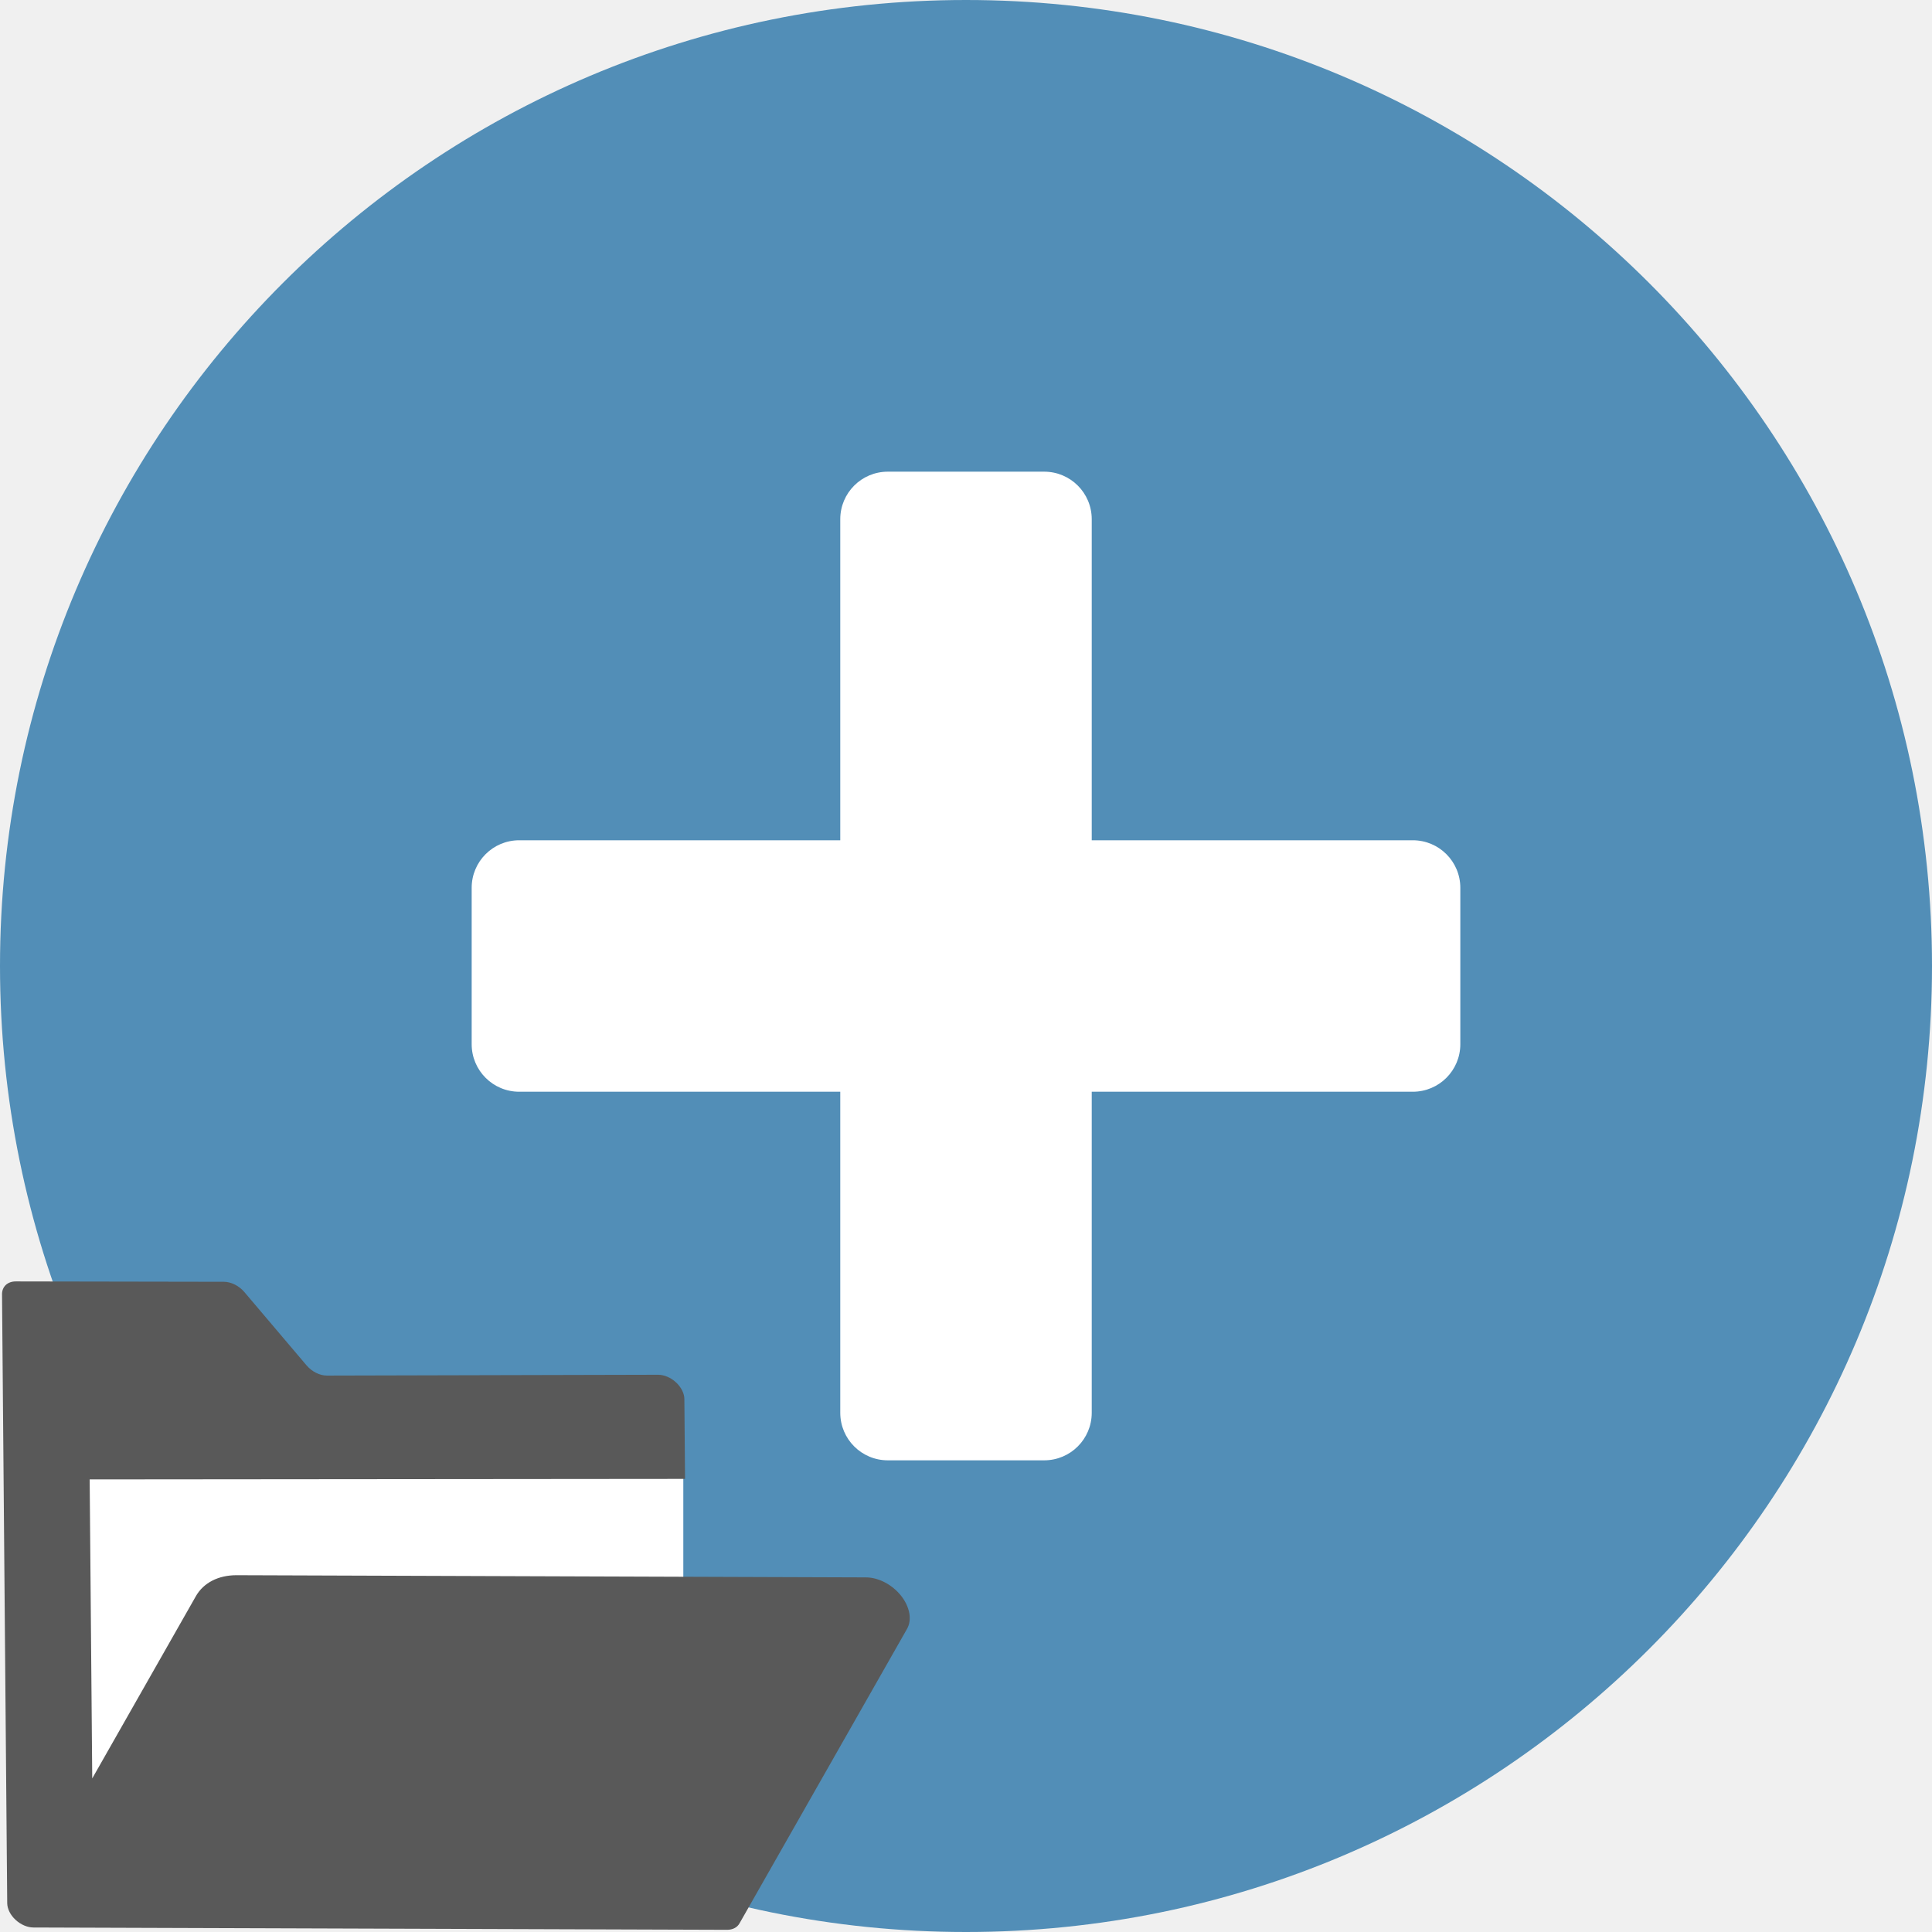
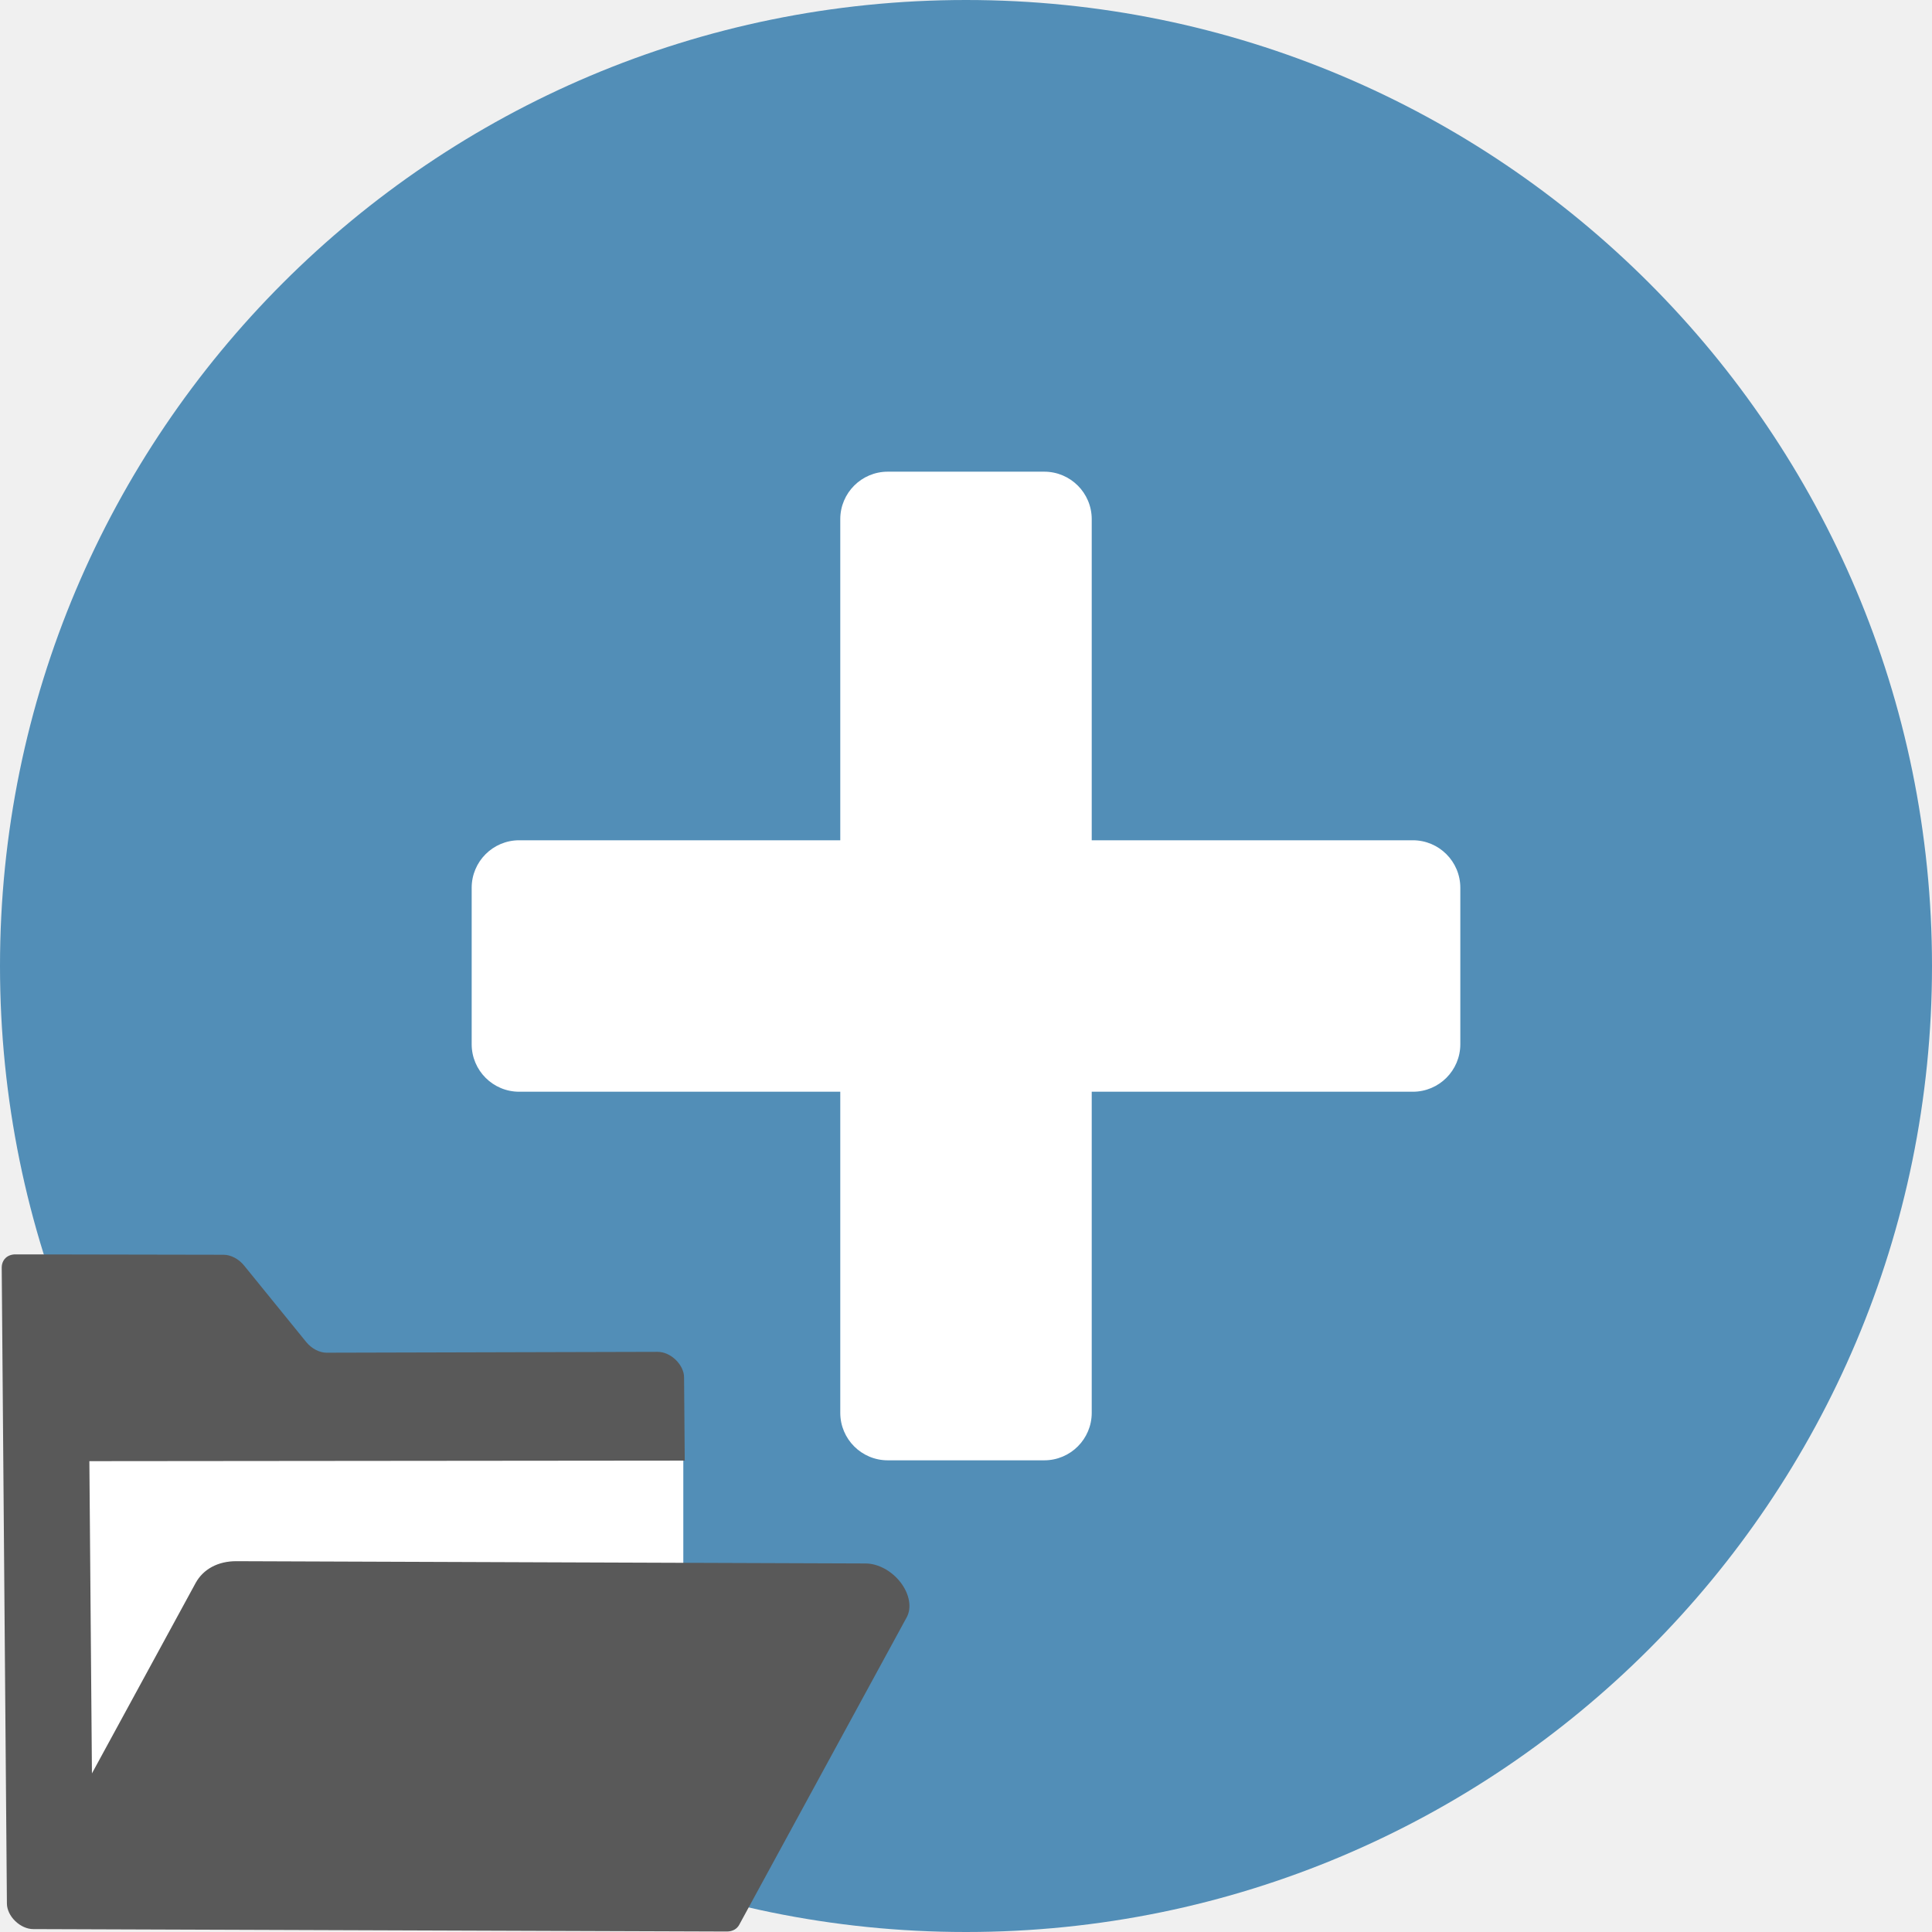
<svg xmlns="http://www.w3.org/2000/svg" width="512" height="512" version="1.1" viewBox="0 0 512 512" xml:space="preserve">
-   <defs>
-     <clipPath id="presentation_clip_path">
-       <rect width="21167" height="21167" />
-     </clipPath>
-     <clipPath id="clip_path_1">
-       <path d="m0 0h21166v21166h-21166v-21166z" />
-     </clipPath>
-   </defs>
-   <g data-name="Layer 2">
-     <g id="add">
-       <circle id="background" cx="256" cy="256" r="256" fill="#528eb7" />
-       <path d="m374.41 222.68h-85.09v-85.09a12.59 12.59 0 0 0-12.59-12.59h-41.46a12.59 12.59 0 0 0-12.59 12.59v85.09h-85.09a12.59 12.59 0 0 0-12.59 12.59v41.46a12.59 12.59 0 0 0 12.59 12.59h85.09v85.09a12.59 12.59 0 0 0 12.59 12.59h41.46a12.59 12.59 0 0 0 12.59-12.59v-85.09h85.09a12.59 12.59 0 0 0 12.59-12.59v-41.46a12.59 12.59 0 0 0-12.59-12.59z" fill="#fff" />
-     </g>
-   </g>
+   <circle id="background" cx="256" cy="256" r="256" fill="#528eb7" />
+   <path d="m374.41 222.68h-85.09v-85.09a12.59 12.59 0 0 0-12.59-12.59h-41.46a12.59 12.59 0 0 0-12.59 12.59v85.09h-85.09a12.59 12.59 0 0 0-12.59 12.59v41.46a12.59 12.59 0 0 0 12.59 12.59h85.09v85.09a12.59 12.59 0 0 0 12.59 12.59h41.46a12.59 12.59 0 0 0 12.59-12.59v-85.09h85.09a12.59 12.59 0 0 0 12.59-12.59v-41.46a12.59 12.59 0 0 0-12.59-12.59z" fill="#fff" />
  <rect x="19.585" y="376.66" width="161.5" height="100.49" fill="#fff" stroke-width="1.02" />
-   <g transform="matrix(.01137 .0033507 -7.0987e-5 .010026 .81004 304.47)" fill-rule="evenodd" stroke-linejoin="round" stroke-width="28.222">
-     <g class="SlideGroup">
-       <g class="Slide" clip-path="url(#presentation_clip_path)">
-         <g class="Page">
-           <g class="Graphic">
-             <rect class="BoundingBox" width="21167" height="21167" fill="none" />
-             <g clip-path="url(#clip_path_1)">
-               <path d="m20960 4805c-207-224-526-306-816-211l-14643 4836c-424 141-767 457-942 868l-2381 5614-109-7867 13848-4642-29-2102c-2-149-76-288-198-374-122-87-277-108-418-61l-7700 2595c-168 57-353 14-478-111l-1458-1450c-124-124-309-167-476-112l-4840 1608c-193 63-323 245-320 448l221 16021c3 148 75 287 197 373 120 86 276 110 417 63l16137-5332c127-43 230-137 283-261l3849-9072c120-281 63-606-144-831z" fill="#595959" />
-             </g>
-           </g>
-         </g>
-       </g>
-     </g>
-   </g>
+   <rect class="BoundingBox" transform="matrix(.01137 .0033507 -7.0987e-5 .010026 .81004 304.47)" width="21167" height="21167" fill="none" />
+   <path d="m238.7 419.4c-2.338-3.07-5.959-5.045-9.263-5.064l-166.83-0.604c-4.831-7e-3 -8.753 2.101-10.772 5.792l-27.47 50.448-0.681-82.751 157.78-0.146-0.181-22.11c-0.012-1.567-0.844-3.281-2.225-4.609-1.381-1.338-3.142-2.1-4.748-2.101l-87.733 0.227c-1.914 9e-3 -4.015-1.089-5.427-2.835l-16.475-20.284c-1.401-1.732-3.502-2.83-5.404-2.838l-55.145-0.1c-2.199-0.016-3.69 1.435-3.67 3.571l1.375 168.52c0.024 1.56 0.832 3.267 2.213 4.595 1.358 1.32 3.13 2.118 4.737 2.119l183.86 0.639c1.447-6e-3 2.625-0.63 3.236-1.742l44.407-81.518c1.384-2.522 0.759-6.125-1.578-9.205z" fill="#595959" stroke-width=".011" />
</svg>
